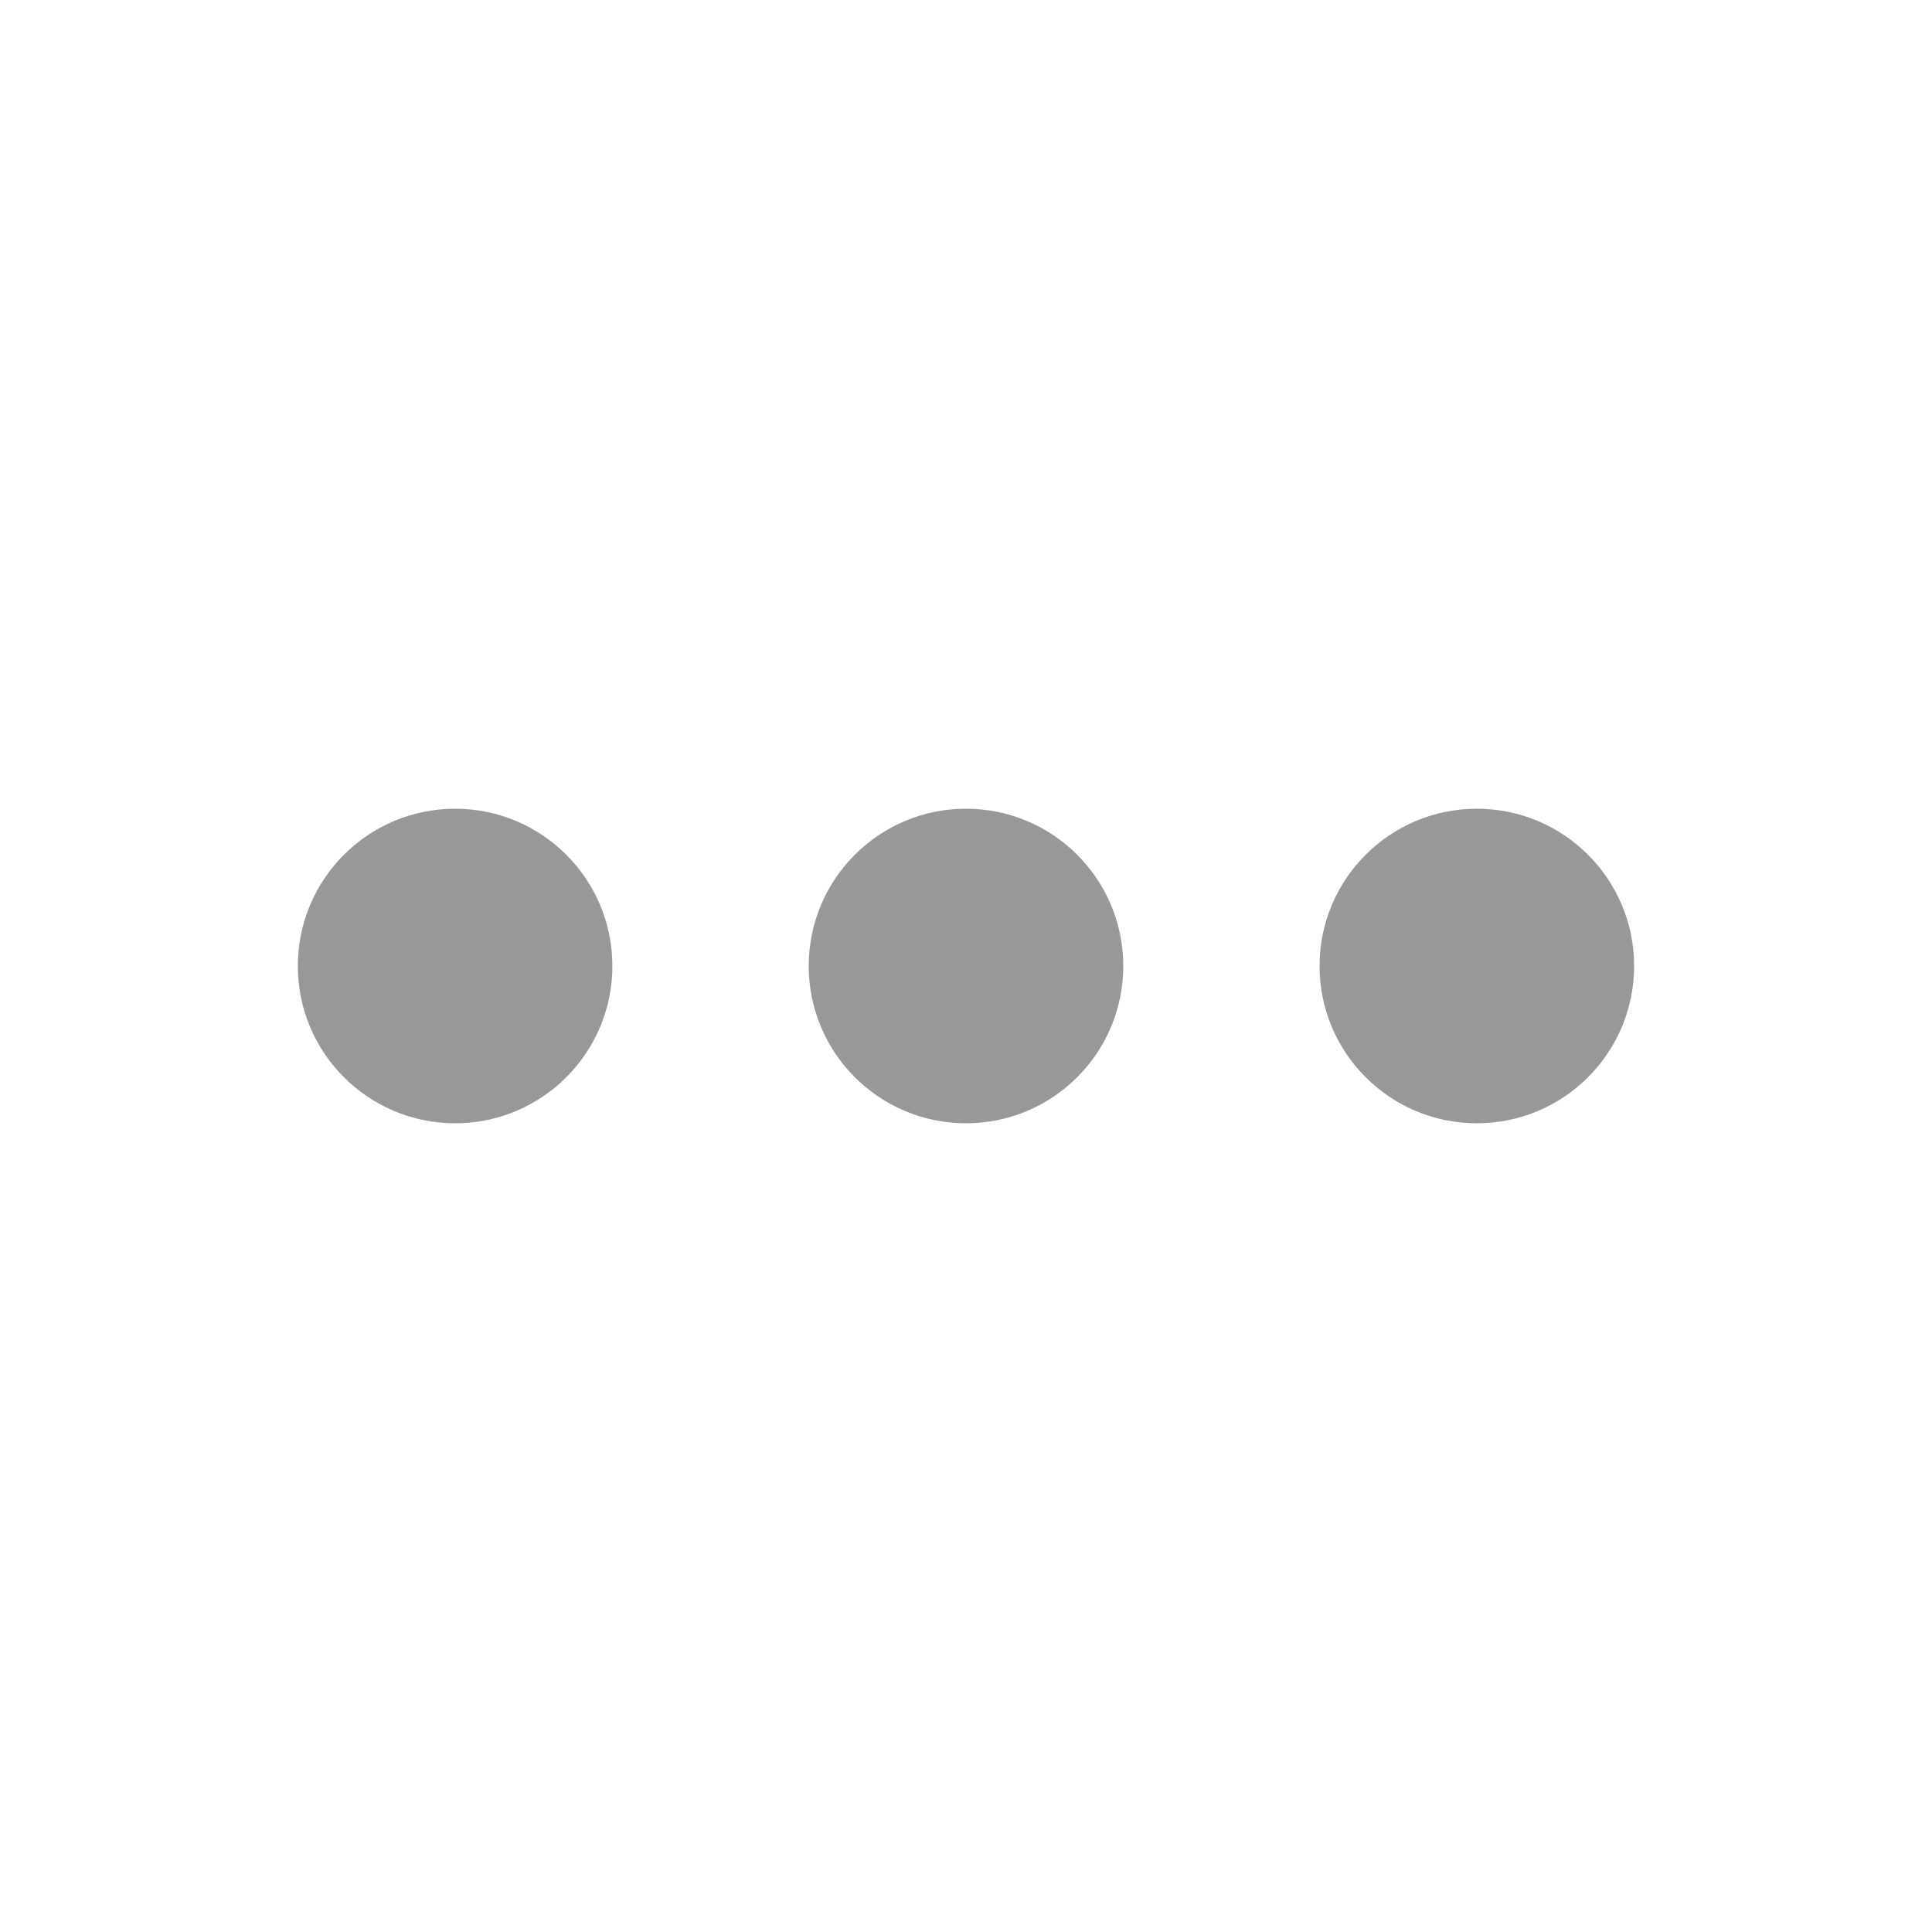
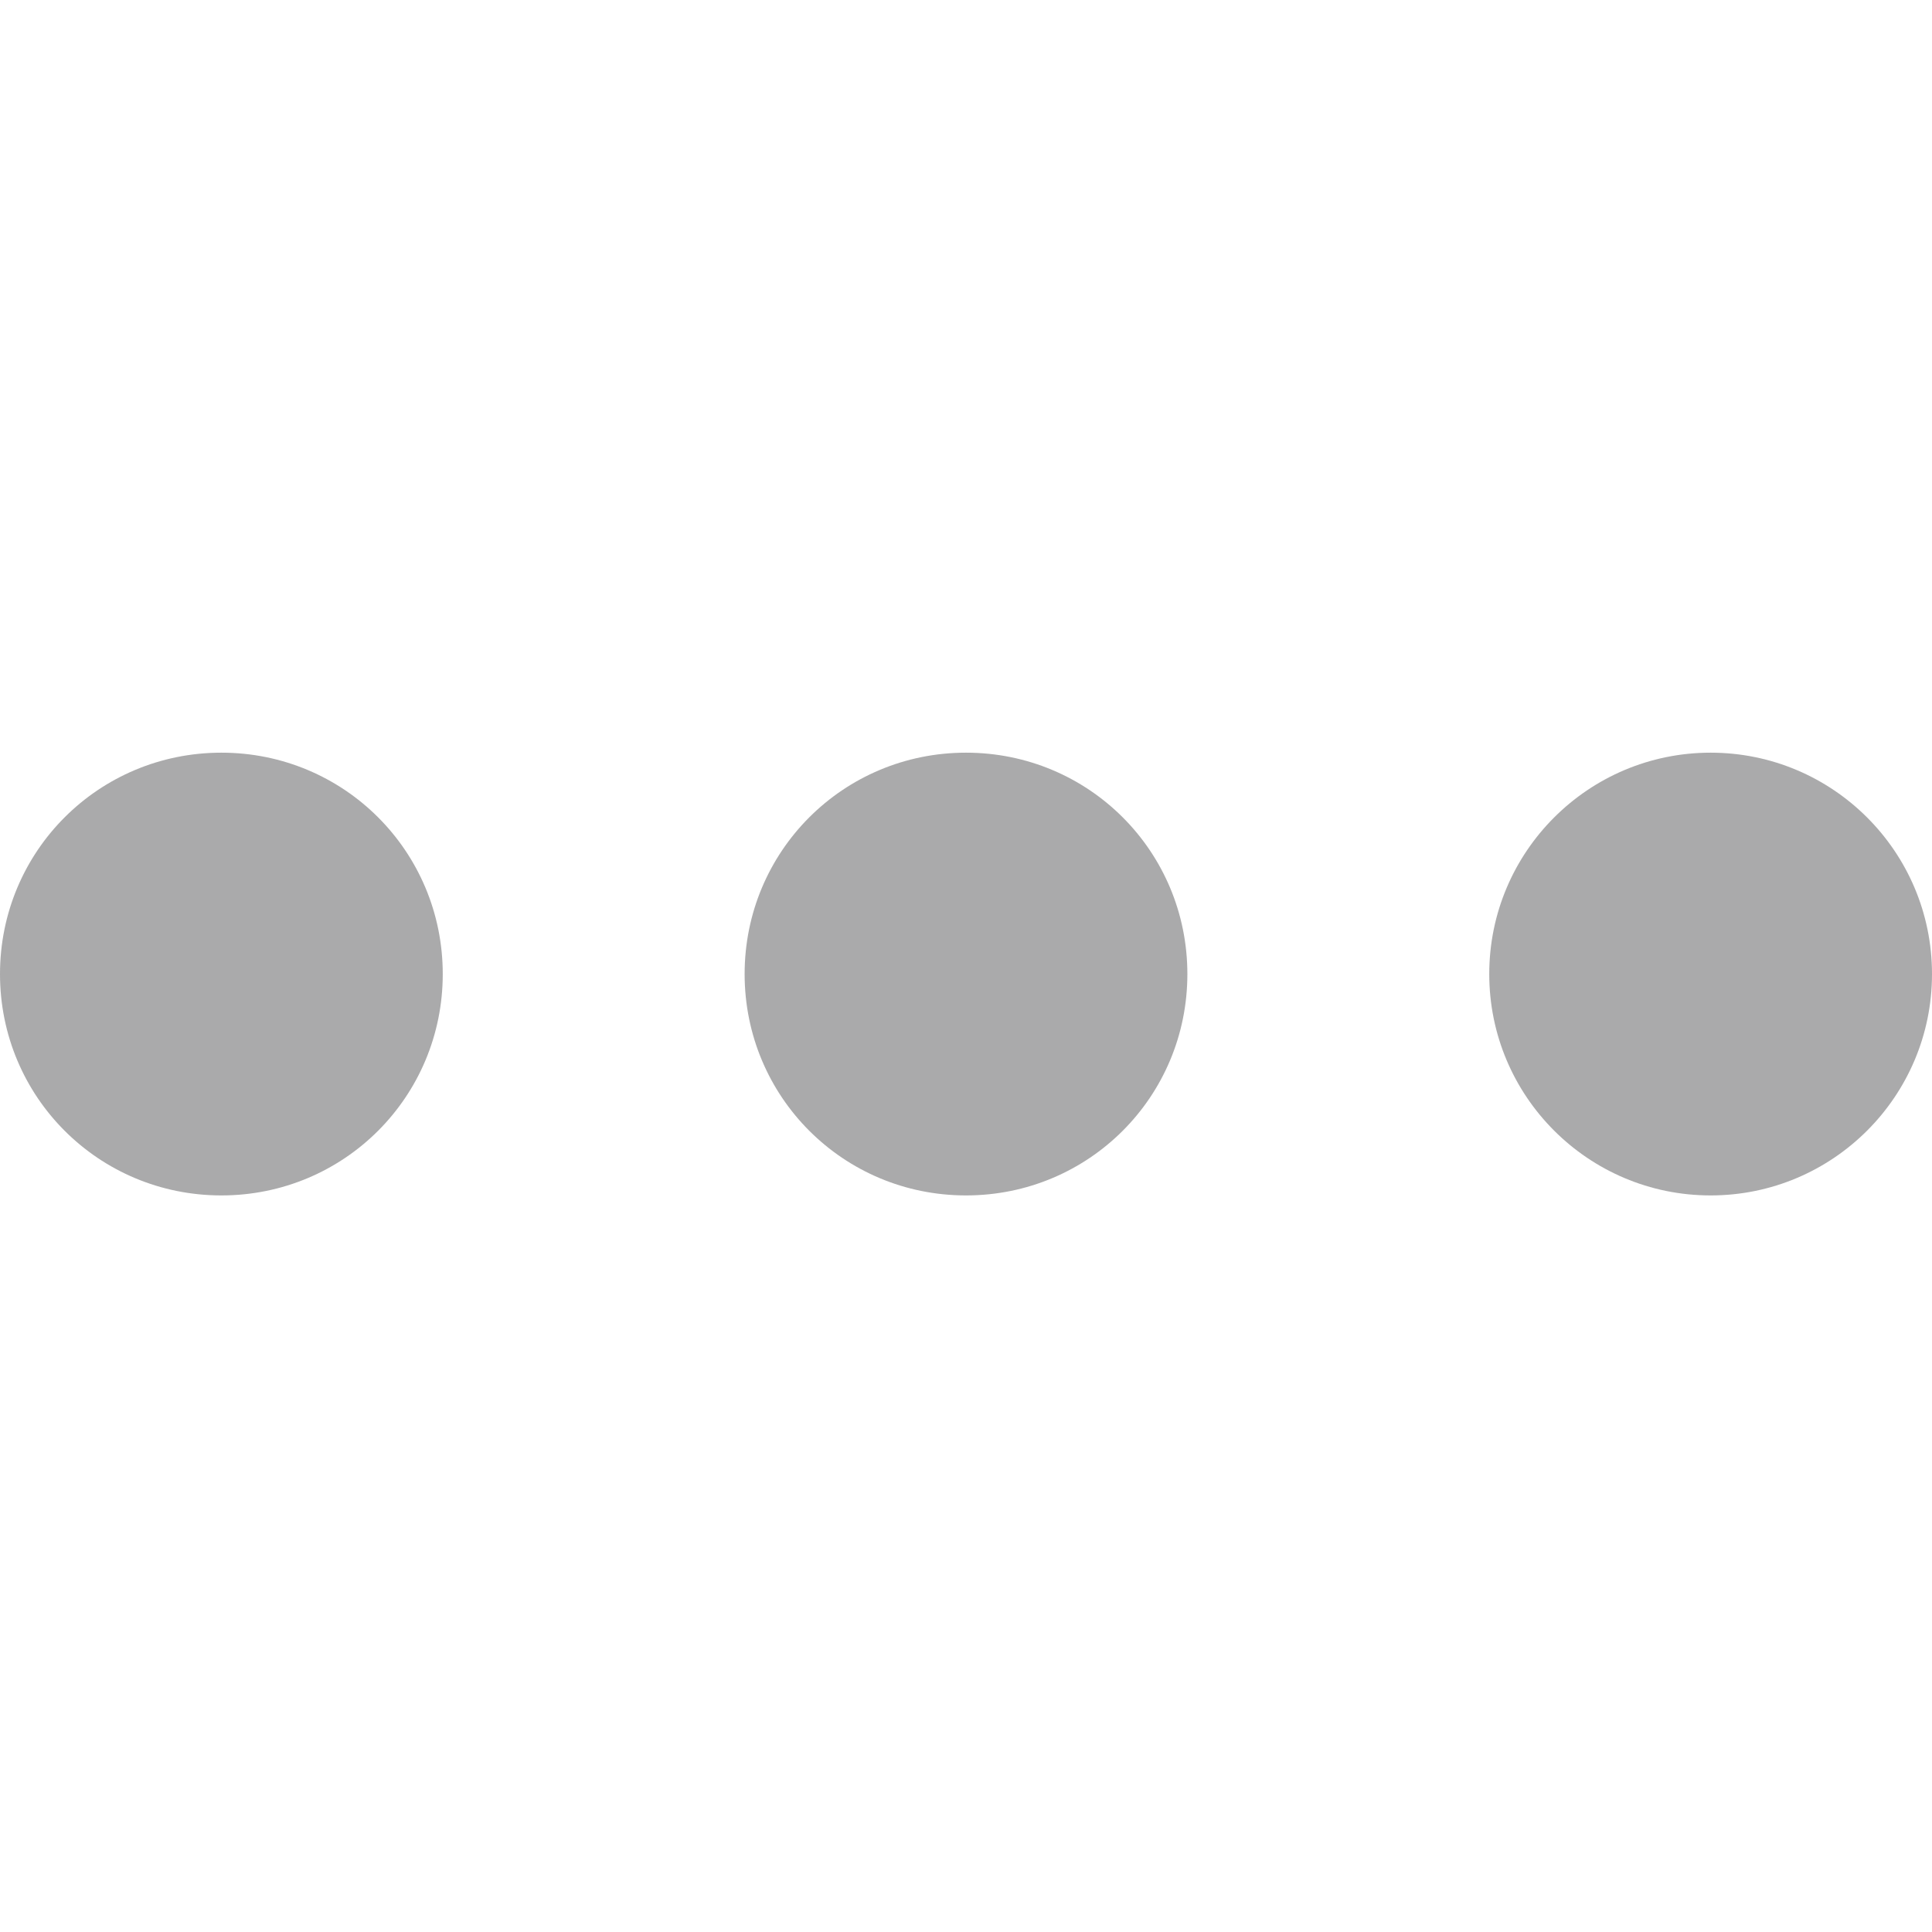
- <svg xmlns="http://www.w3.org/2000/svg" version="1.1" id="Layer_1" x="0px" y="0px" width="32px" height="32px" viewBox="0 0 32 32" enable-background="new 0 0 32 32" xml:space="preserve">
+ <svg xmlns="http://www.w3.org/2000/svg" version="1.1" id="Layer_1" x="0px" y="0px" viewBox="0 0 96 96" enable-background="new 0 0 96 96" xml:space="preserve">
  <g>
    <g>
-       <circle fill="#989898" cx="7.538" cy="16" r="2.605" />
-       <circle fill="#989898" cx="16" cy="16" r="2.605" />
-       <circle fill="#989898" cx="24.461" cy="16" r="2.605" />
+       <path fill="#AAAAAB" d="M22,48.4c0,6.1-4.9,11-11,11s-11-4.9-11-11s4.9-11,11-11S22,42.3,22,48.4z" />
+       <path fill="#AAAAAB" d="M59,48.4c0,6.1-4.9,11-11,11s-11-4.9-11-11s4.9-11,11-11S59,42.3,59,48.4z" />
+       <circle fill="#AAAAAB" cx="85" cy="48.4" r="11" />
    </g>
  </g>
</svg>
